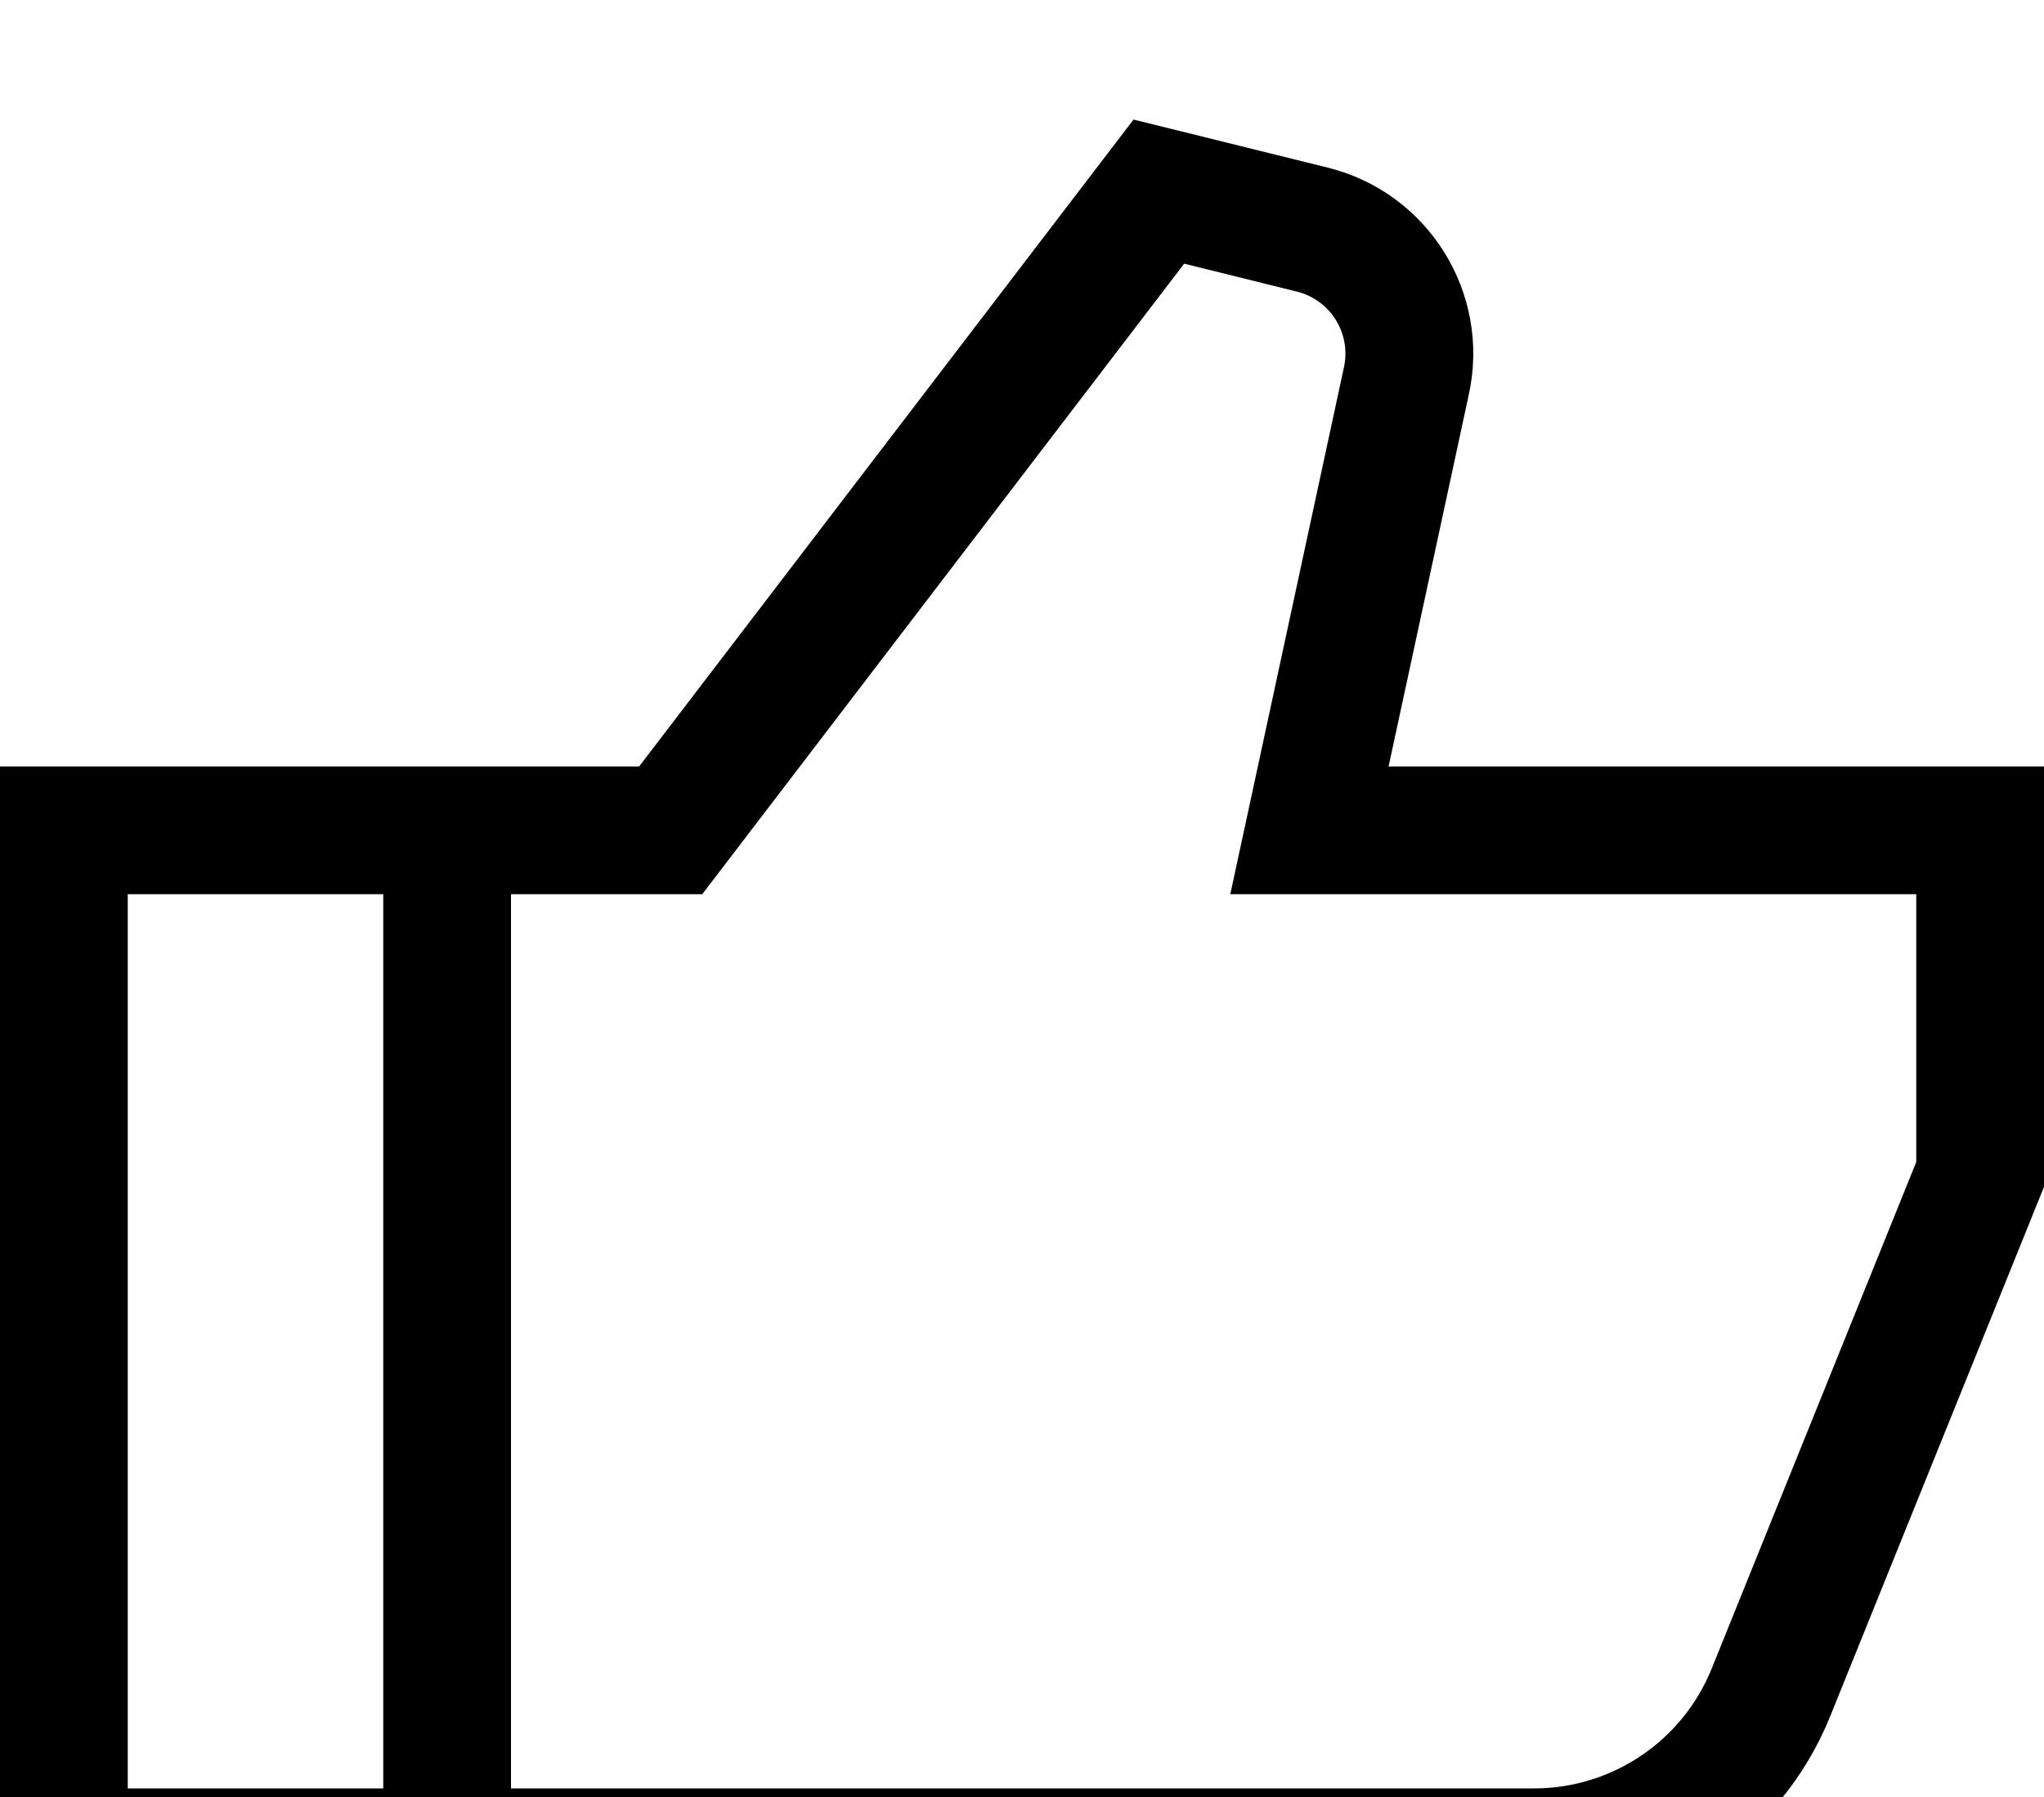
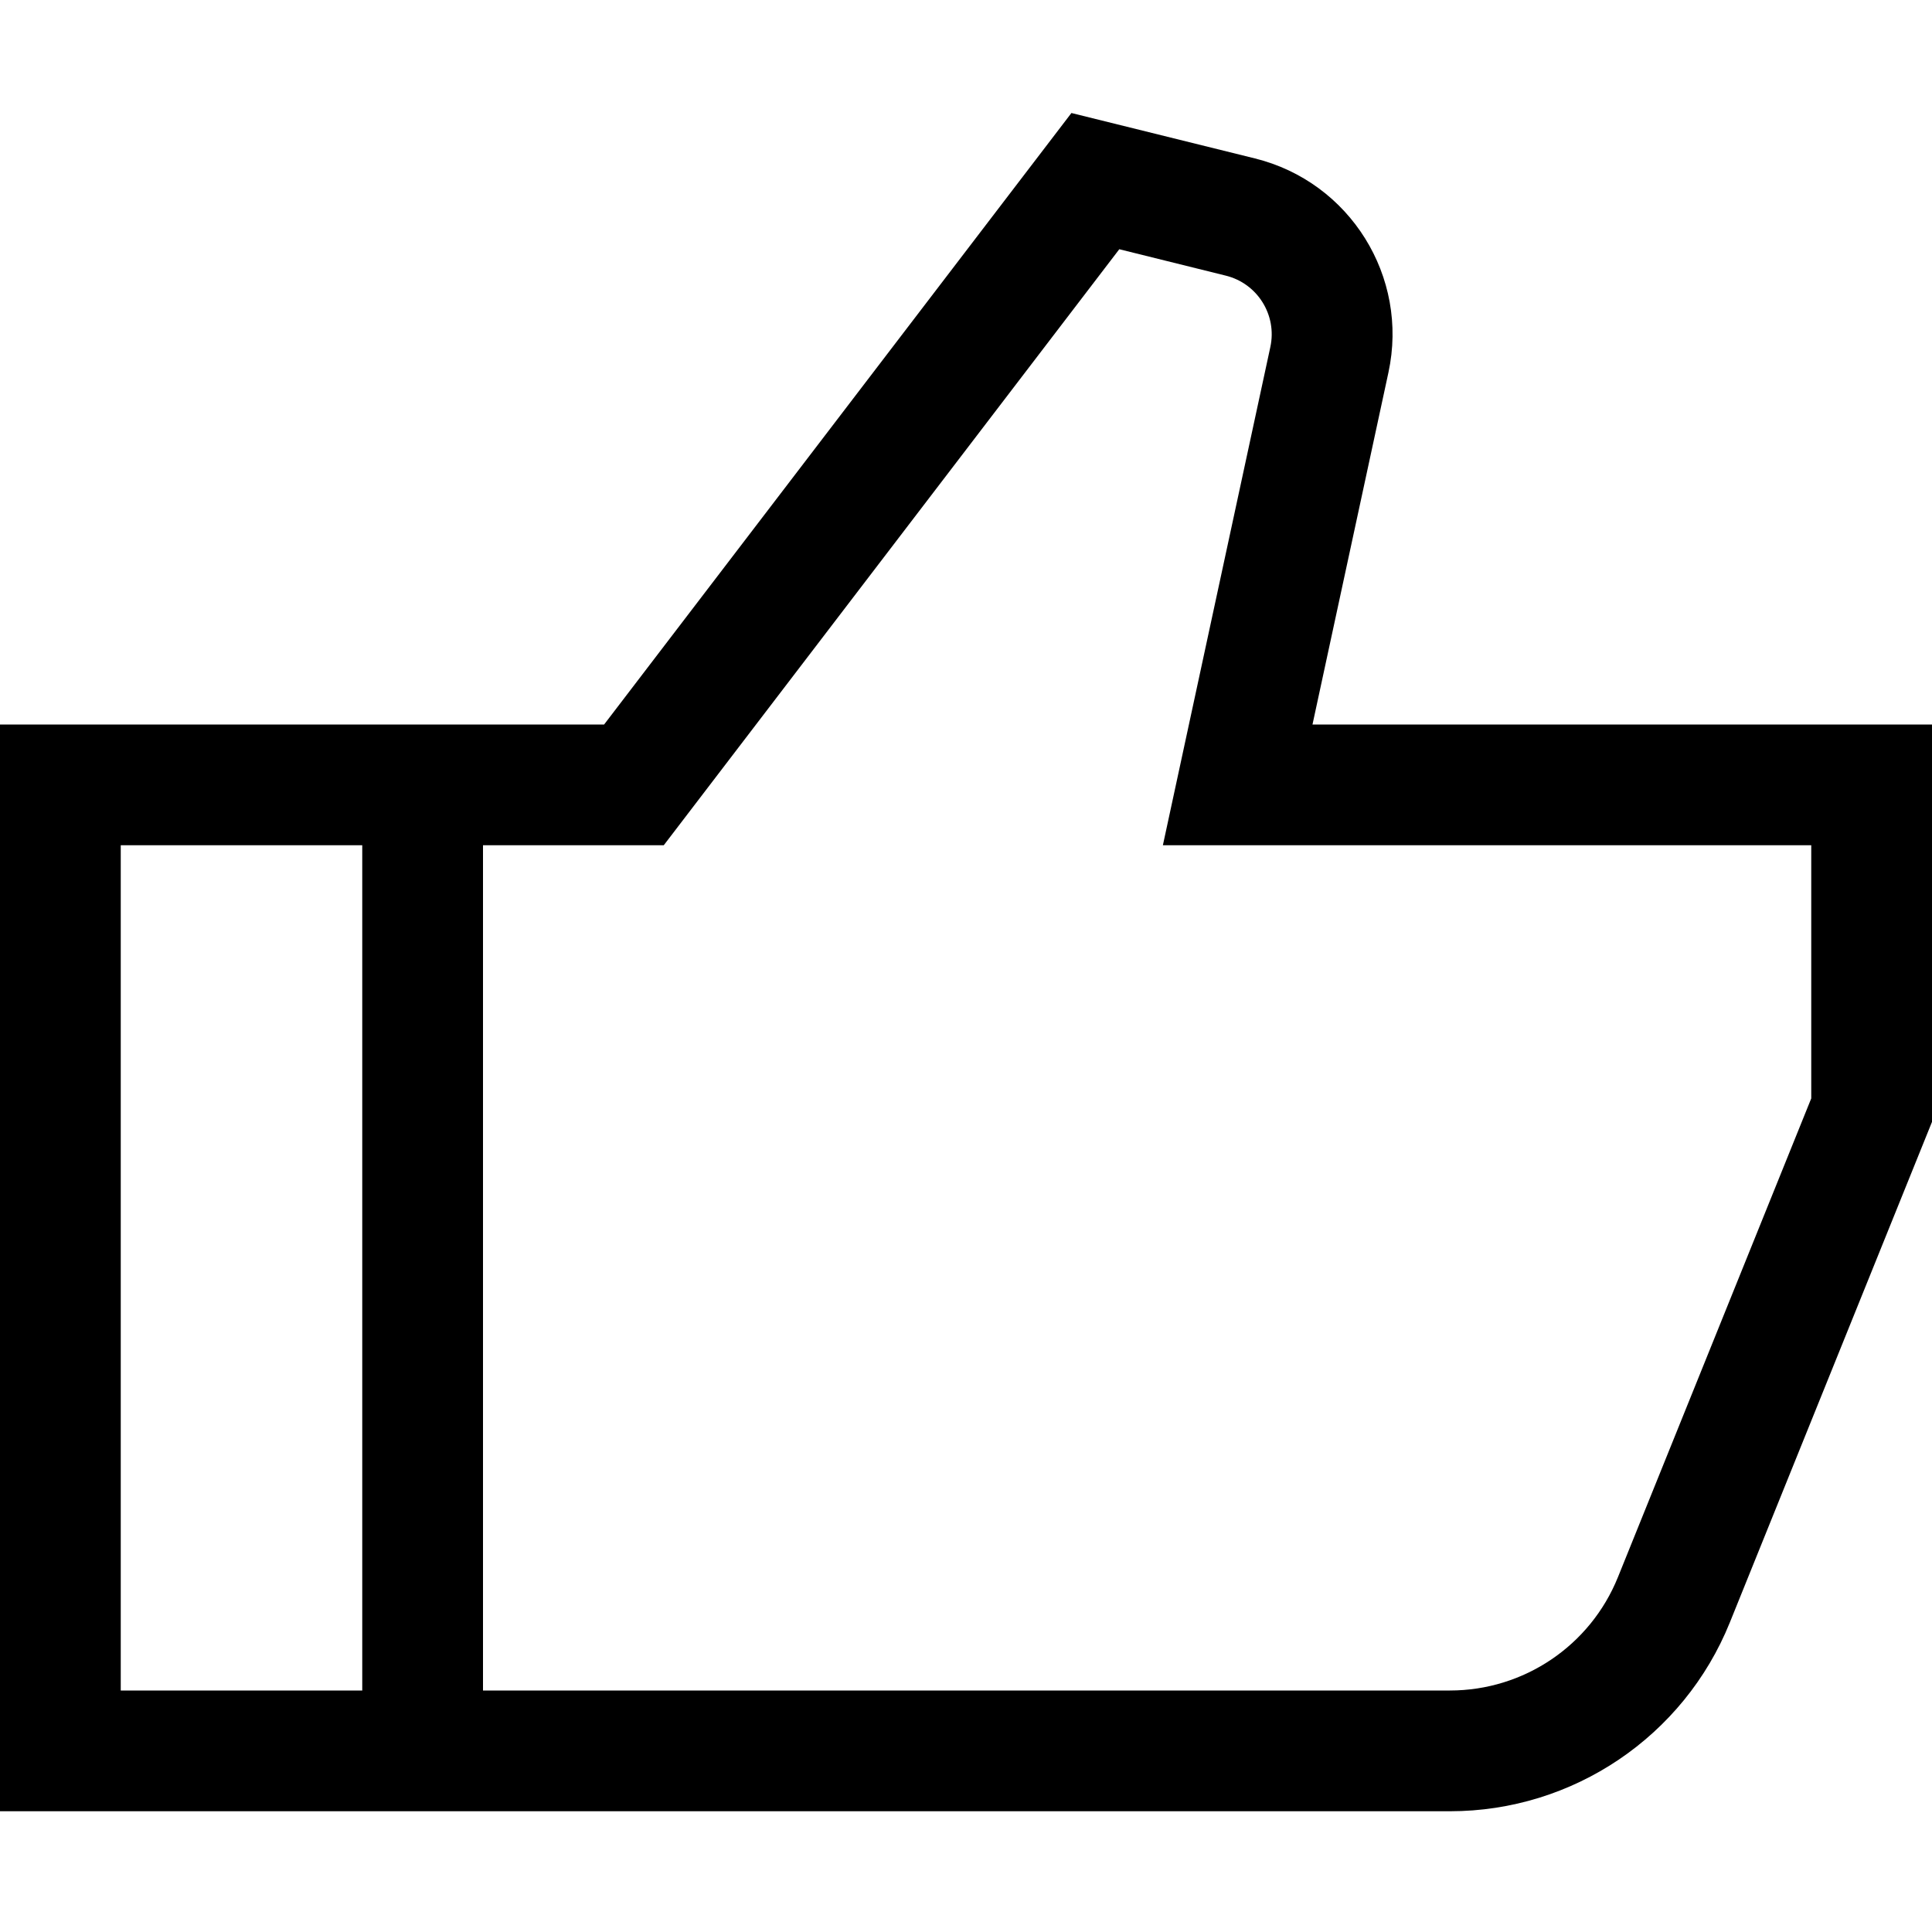
- <svg xmlns="http://www.w3.org/2000/svg" id="dds__icon--thumb-up" viewbox="0 0 32 32">
+ <svg xmlns="http://www.w3.org/2000/svg" id="dds__icon--thumb-up" viewbox="0 0 32 32" width="32px" height="32px">
  <path d="m17.747 1.872 3.038.752a3 3 0 0 1 2.212 3.545L21.739 12H32v6.582l-3.348 8.29A5 5 0 0 1 24.016 30H0V12h10.006l7.74-10.128Zm.792 2.256L10.994 14H8v14h16.016a3 3 0 0 0 2.782-1.877L30 18.193V14H19.261l1.78-8.253a1 1 0 0 0-.736-1.181l-1.766-.438ZM6 28V14H2v14h4Z" />
</svg>
